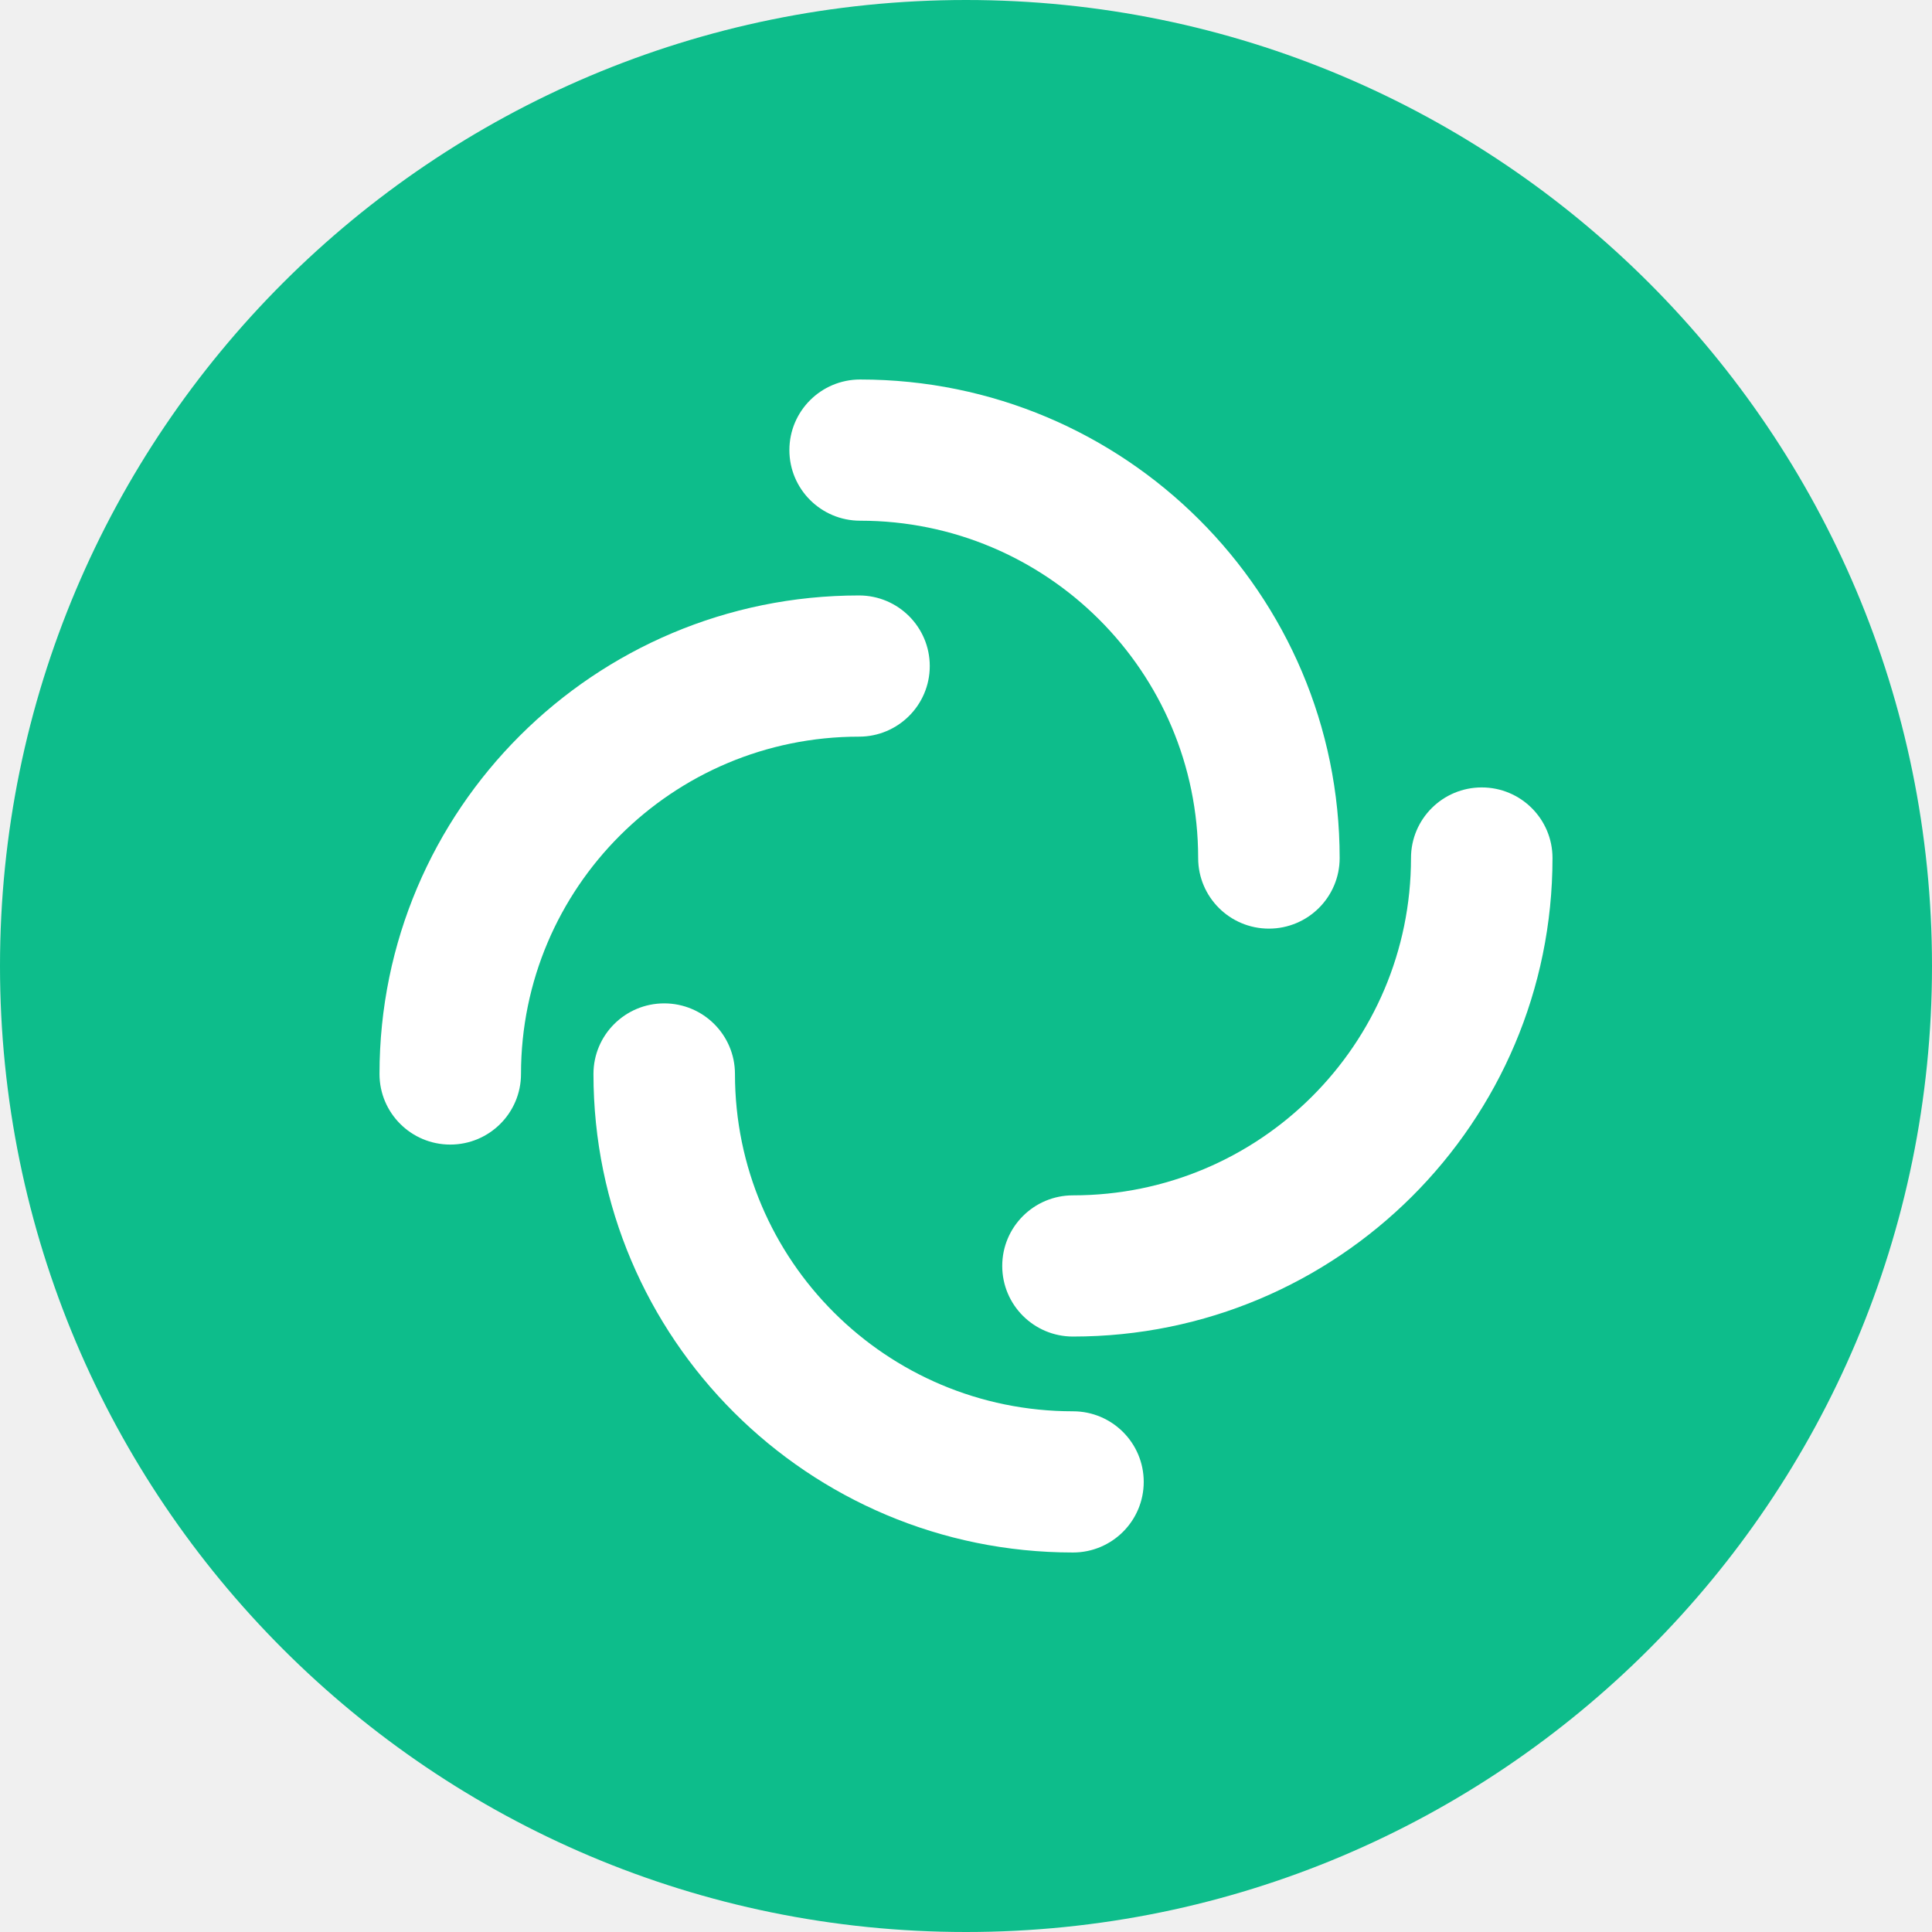
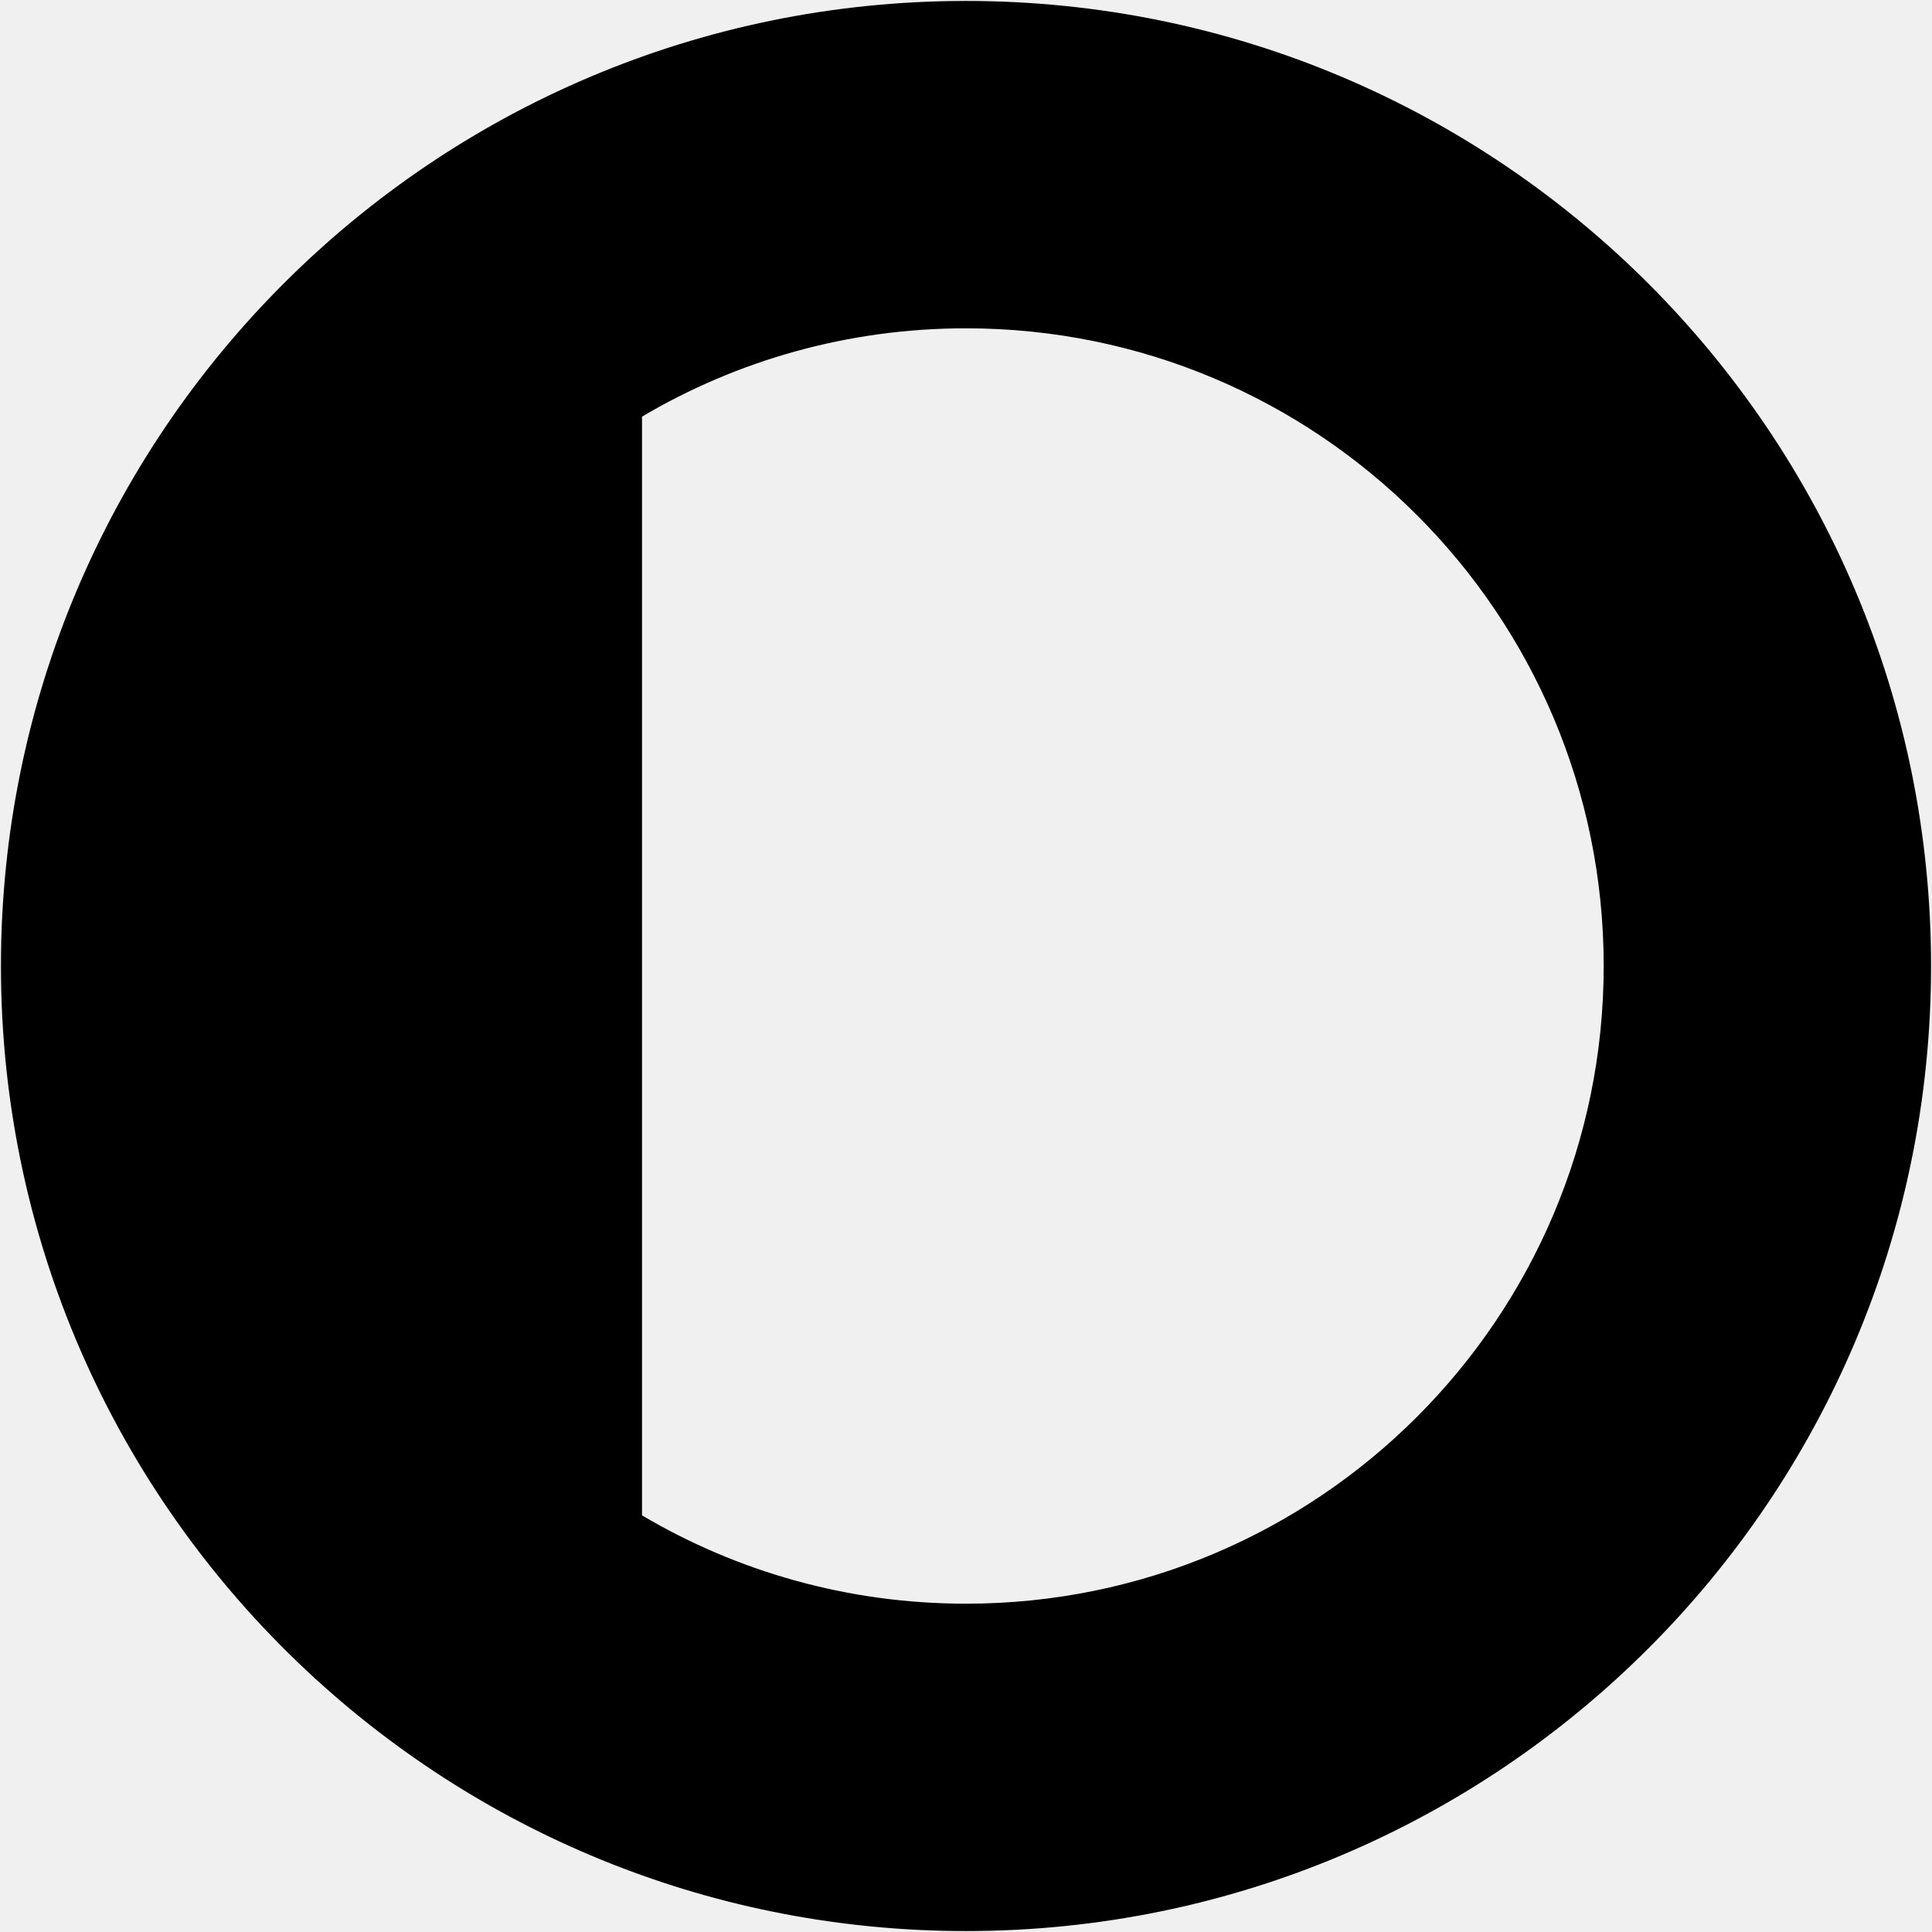
- <svg xmlns="http://www.w3.org/2000/svg" width="200" height="200" viewBox="0 0 200 200" fill="none">
-   <path fill-rule="evenodd" clip-rule="evenodd" d="M100 200C155.228 200 200 155.228 200 100C200 44.772 155.228 0 100 0C44.772 0 0 44.772 0 100C0 155.228 44.772 200 100 200Z" fill="#0DBD8B" />
-   <path fill-rule="evenodd" clip-rule="evenodd" d="M81.717 46.595C81.717 42.558 84.996 39.286 89.041 39.286C116.456 39.286 138.681 61.464 138.681 88.823C138.681 92.859 135.401 96.131 131.357 96.131C127.312 96.131 124.033 92.859 124.033 88.823C124.033 69.537 108.366 53.903 89.041 53.903C84.996 53.903 81.717 50.631 81.717 46.595Z" fill="white" />
-   <path fill-rule="evenodd" clip-rule="evenodd" d="M153.39 81.514C157.435 81.514 160.714 84.786 160.714 88.822C160.714 116.181 138.49 138.359 111.075 138.359C107.03 138.359 103.751 135.087 103.751 131.05C103.751 127.014 107.03 123.742 111.075 123.742C130.4 123.742 146.066 108.108 146.066 88.822C146.066 84.786 149.345 81.514 153.39 81.514Z" fill="white" />
-   <path fill-rule="evenodd" clip-rule="evenodd" d="M118.398 153.405C118.398 157.442 115.119 160.714 111.074 160.714C83.659 160.714 61.435 138.536 61.435 111.177C61.435 107.141 64.714 103.869 68.759 103.869C72.803 103.869 76.083 107.141 76.083 111.177C76.083 130.463 91.749 146.097 111.074 146.097C115.119 146.097 118.398 149.369 118.398 153.405Z" fill="white" />
-   <path fill-rule="evenodd" clip-rule="evenodd" d="M46.61 118.486C42.565 118.486 39.286 115.214 39.286 111.178C39.286 83.819 61.51 61.641 88.925 61.641C92.97 61.641 96.249 64.913 96.249 68.95C96.249 72.986 92.97 76.258 88.925 76.258C69.6 76.258 53.934 91.892 53.934 111.178C53.934 115.214 50.655 118.486 46.61 118.486Z" fill="white" />
+ <svg xmlns="http://www.w3.org/2000/svg" width="820" height="820" viewBox="0 0 820 820" fill="none">
+   <path fill-rule="evenodd" clip-rule="evenodd" d="M272.496 643.173C312.794 666.988 359.801 680.655 410 680.655C559.479 680.655 680.655 559.479 680.655 410C680.655 260.522 559.479 139.346 410 139.346C359.801 139.346 312.794 153.012 272.496 176.828V643.173ZM133.831 712.498C206.657 779.023 303.59 819.6 410 819.6C636.216 819.6 819.6 636.216 819.6 410C819.6 183.785 636.216 0.4 410 0.4C183.785 0.4 0.4 183.785 0.4 410C0.4 529.669 51.719 637.352 133.55 712.241V712.498H133.831Z" fill="black" />
</svg>
